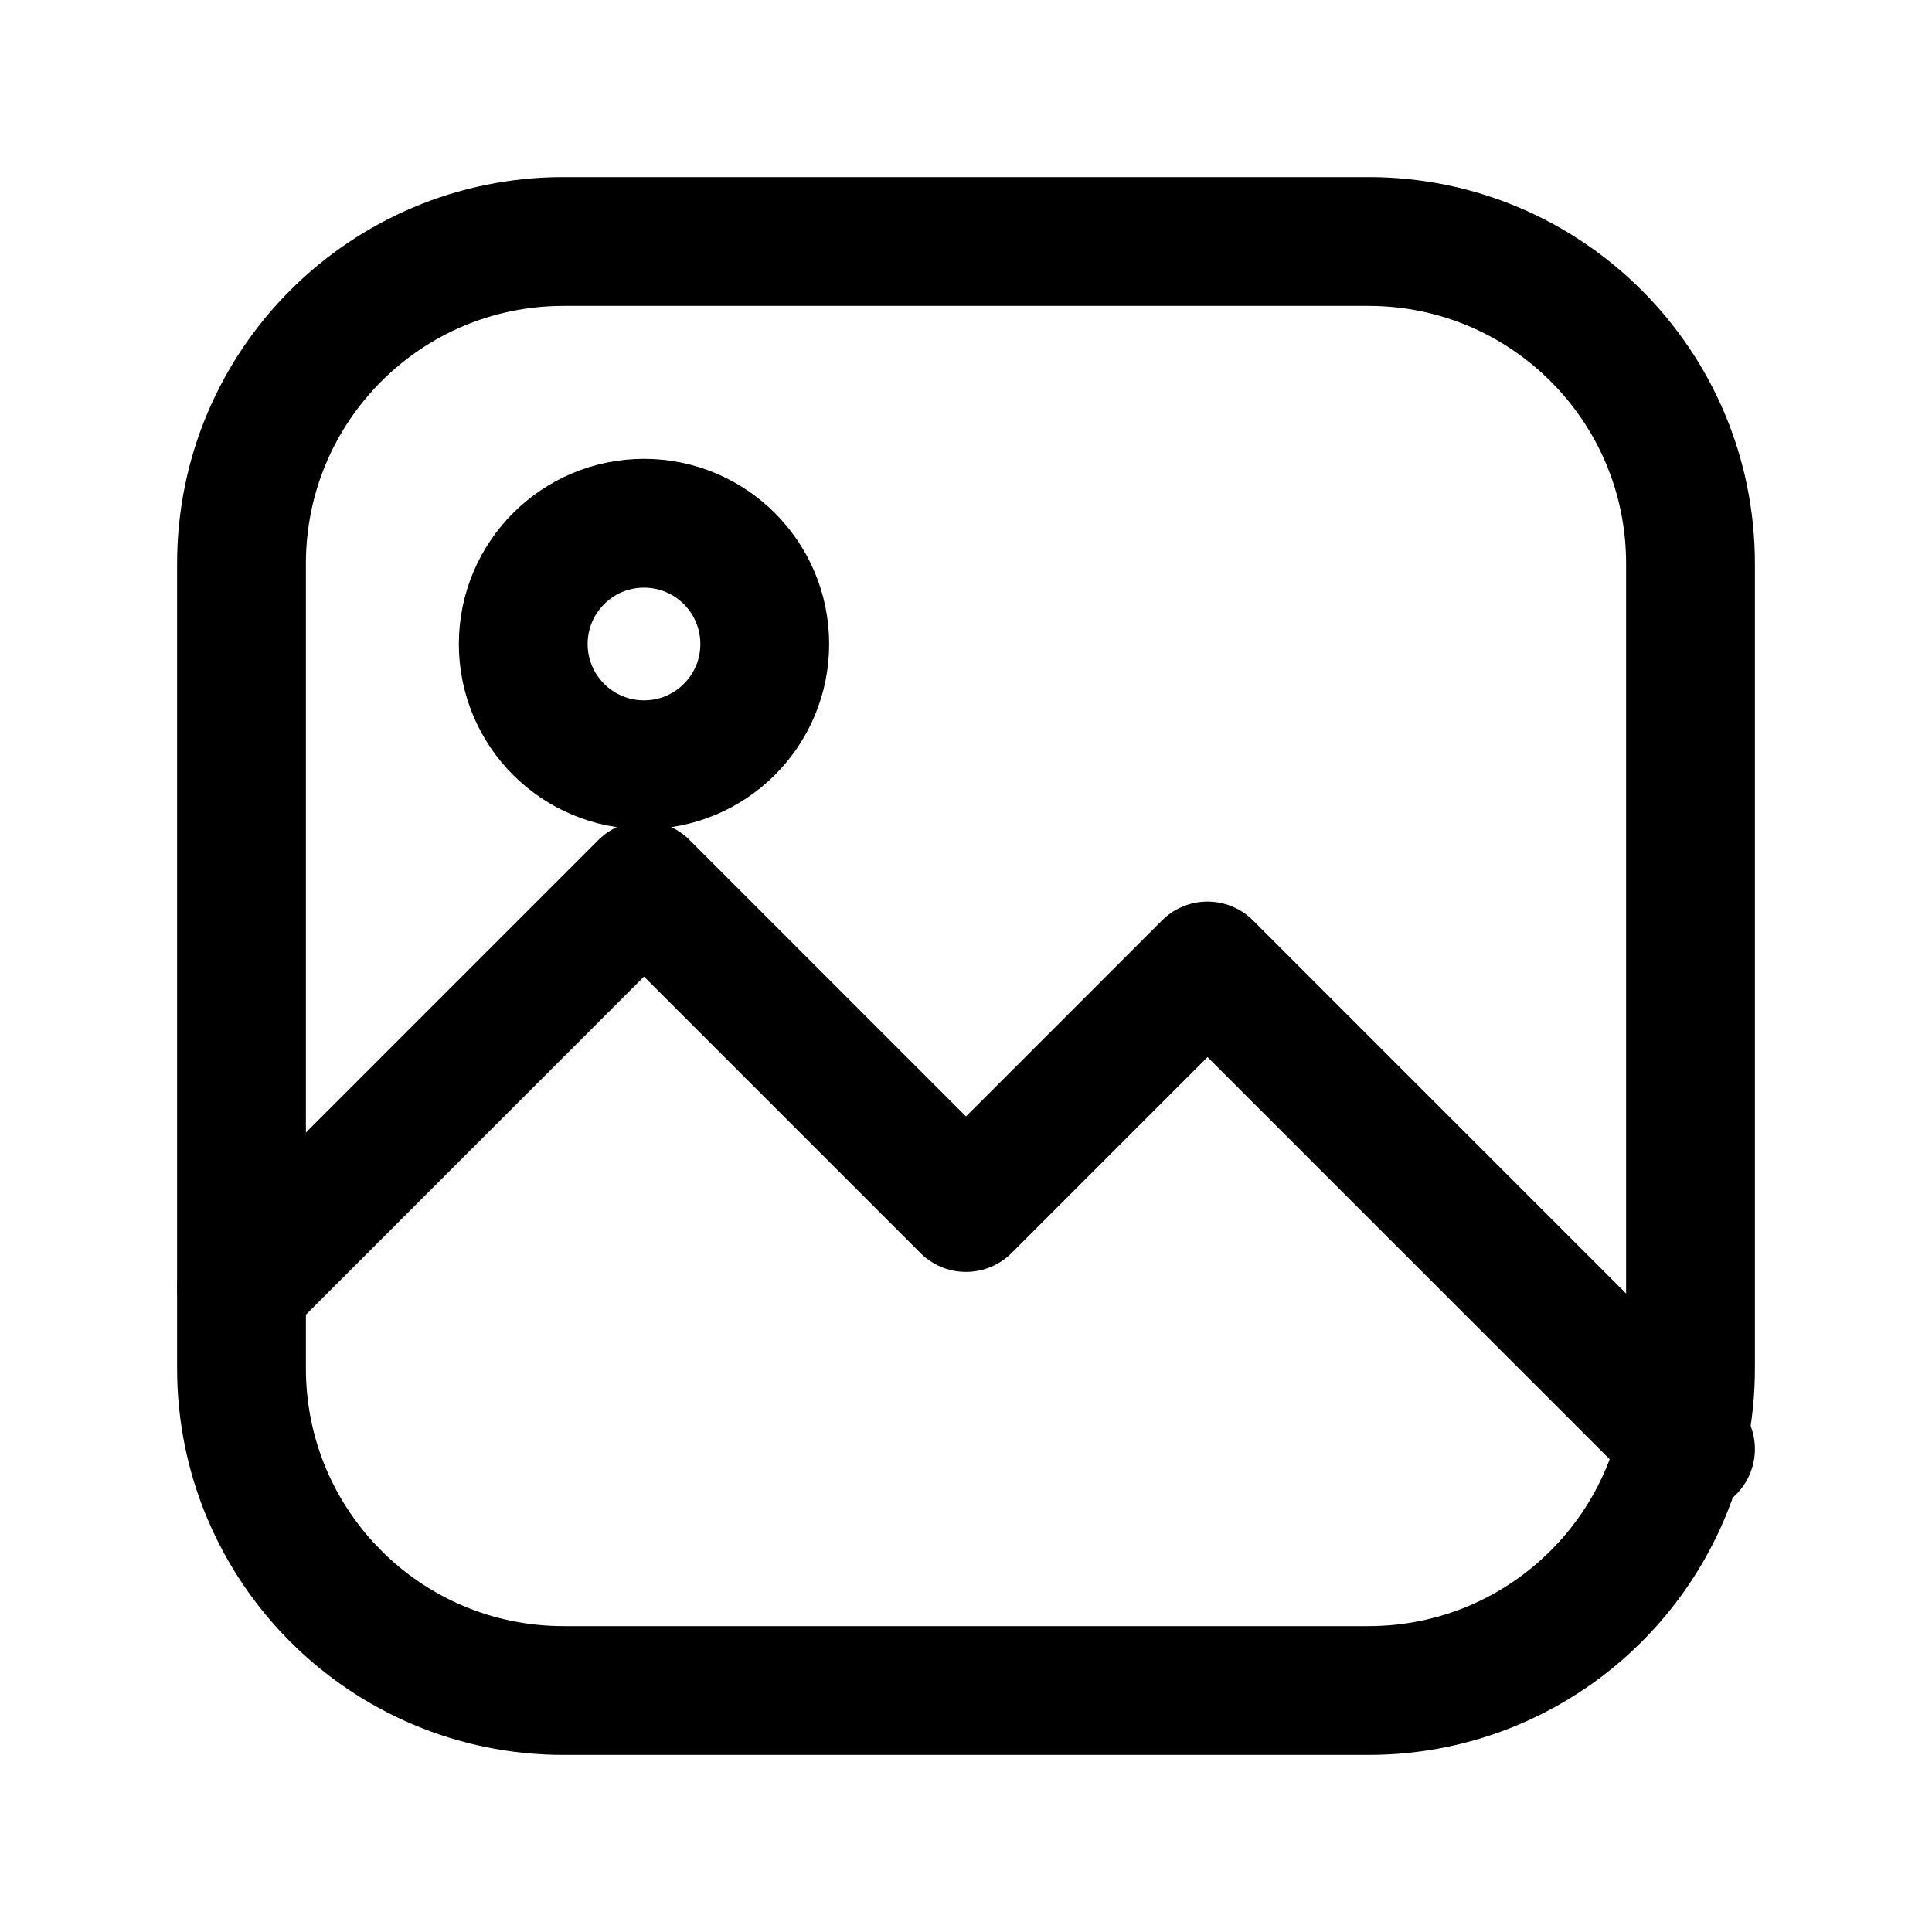
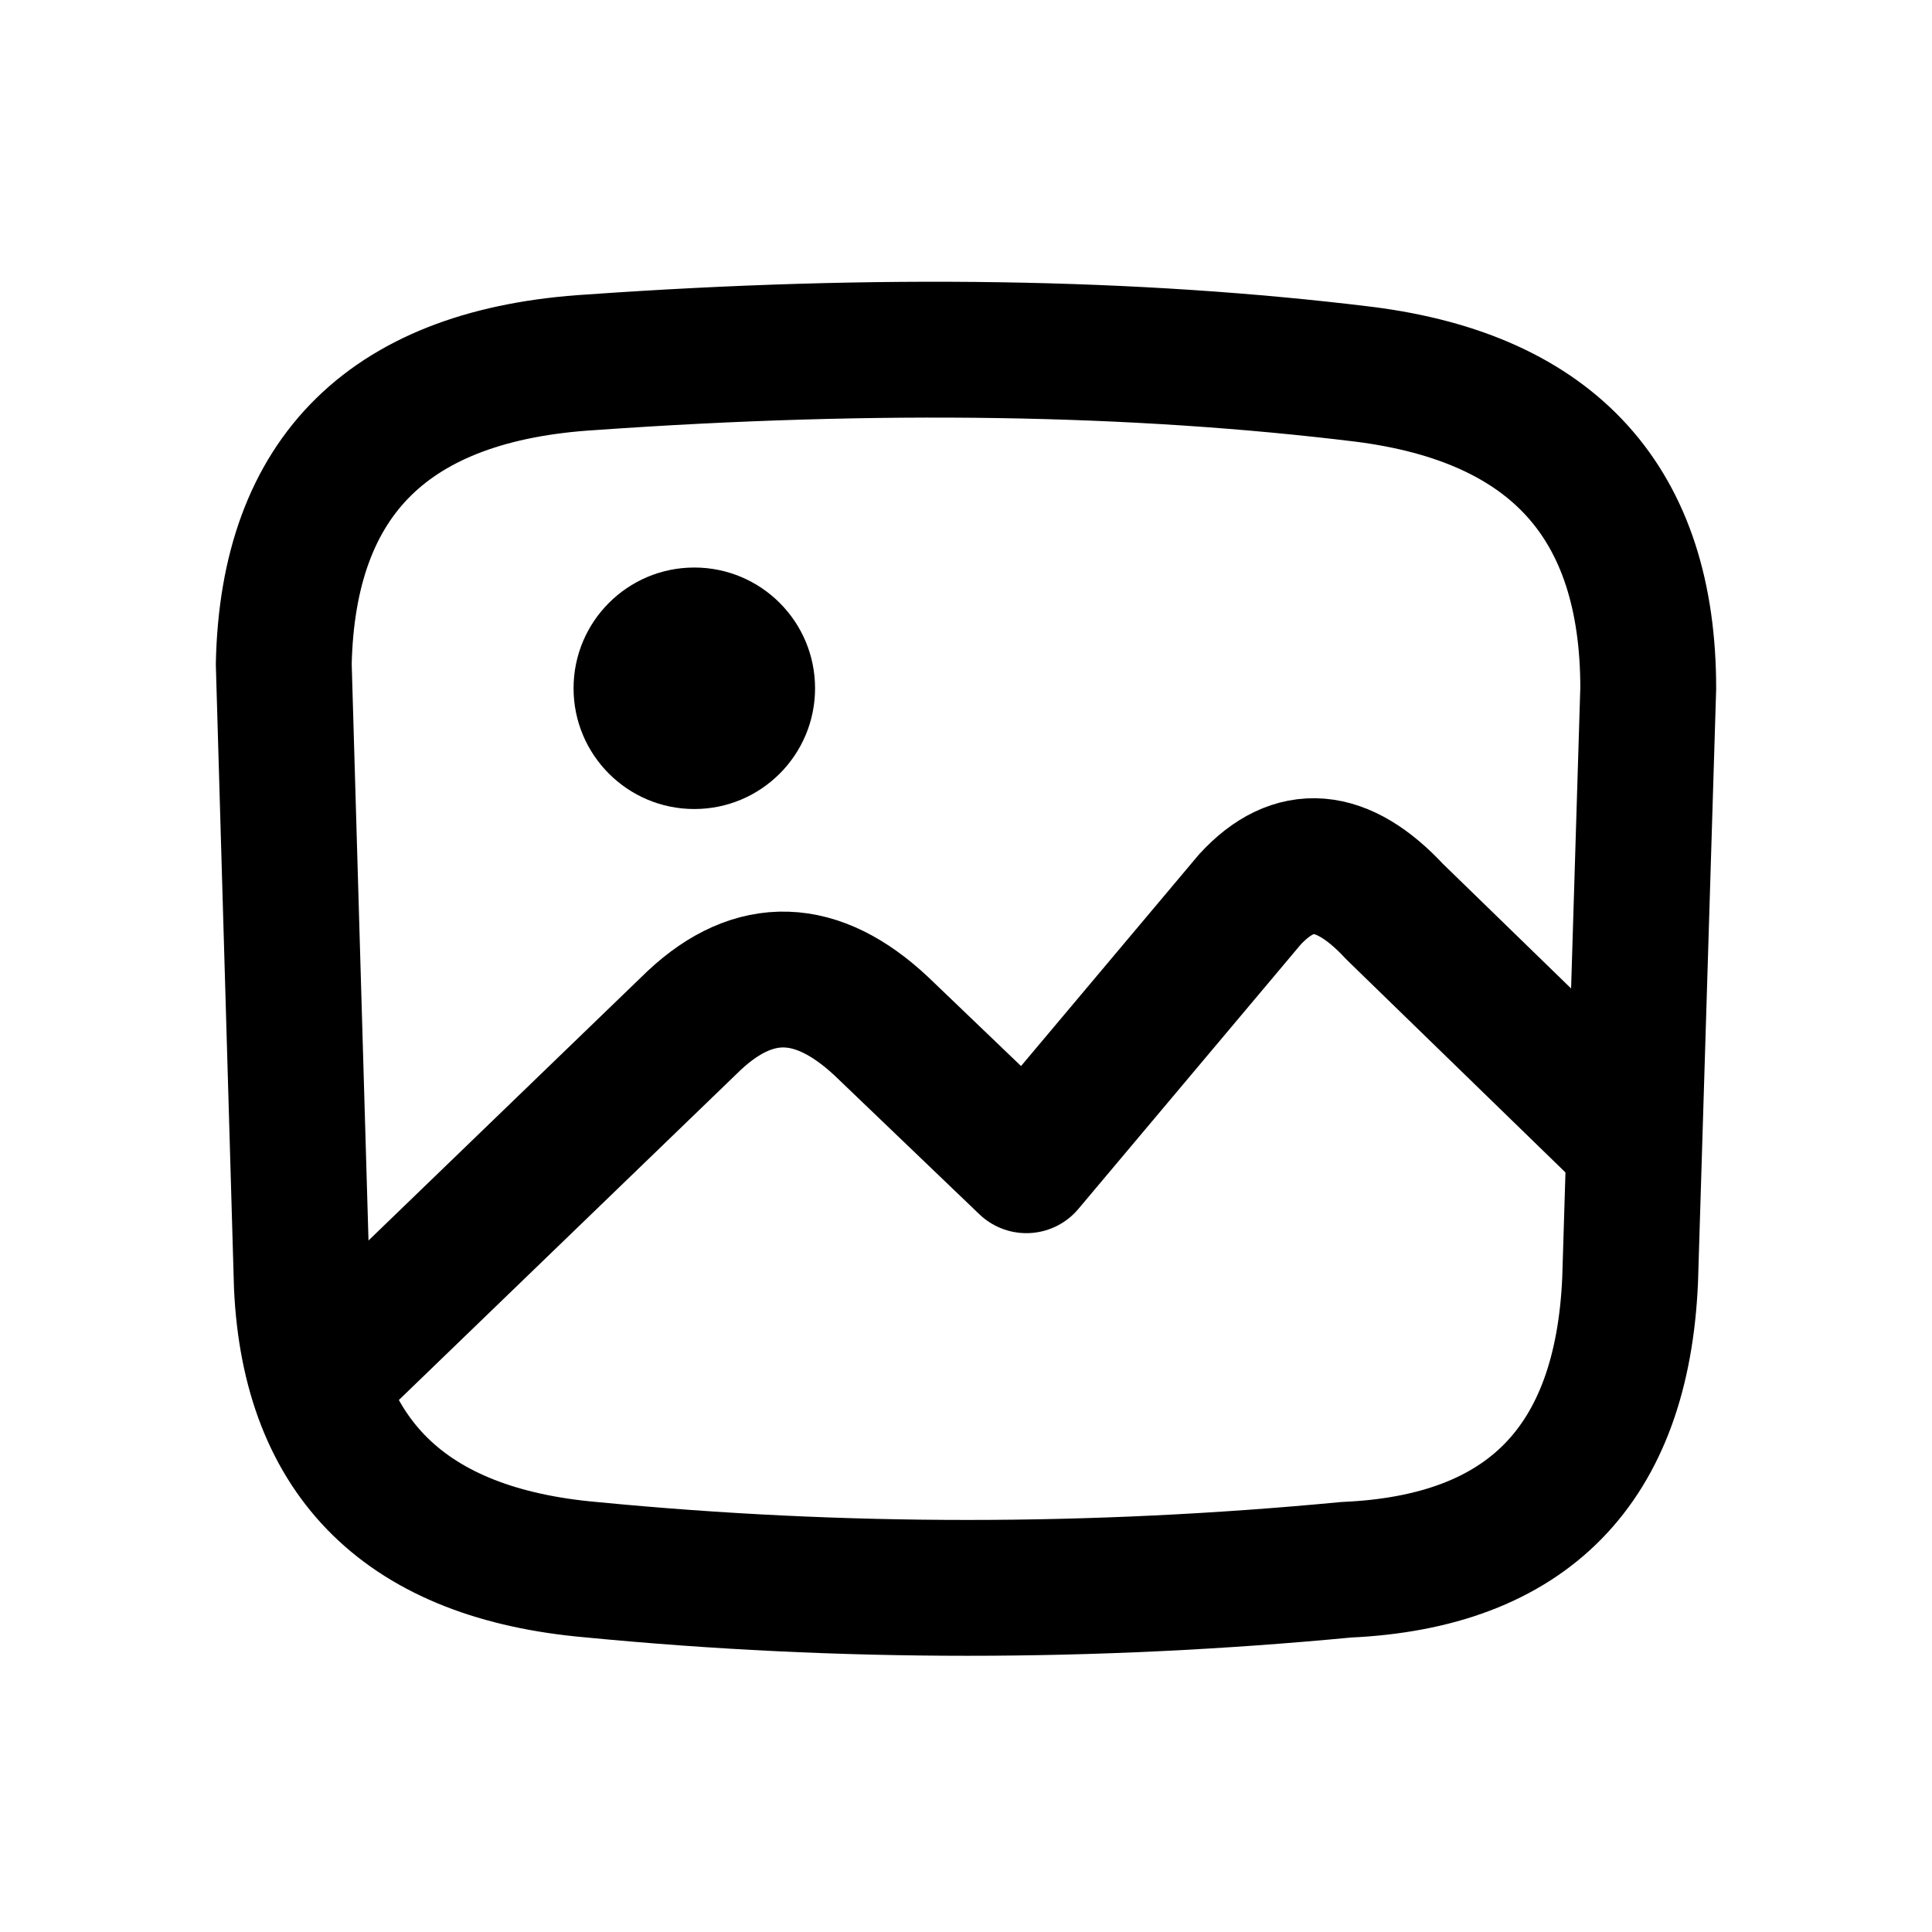
- <svg xmlns="http://www.w3.org/2000/svg" width="24" height="24" viewBox="0 0 24 24" fill="none" stroke="#000" stroke-width="1.6" stroke-linecap="round" stroke-linejoin="round">
-   <rect x="3" y="3" width="18" height="18" rx="4" />
-   <circle cx="8" cy="8" r="1.5" />
-   <path d="m3 16 5-5 4 4 3-3 6 6" />
+ <svg xmlns="http://www.w3.org/2000/svg" width="32" height="32" viewBox="0 0 32 32" fill="none" stroke="#000" stroke-width="2.25" stroke-linecap="round" stroke-linejoin="round">
+   <path d="M4.7 11Q4.8 6.3 9.8 6Q16.9 5.5 22.6 6.2Q27.3 6.8 27.3 11.4L27 21.2Q26.8 25.8 22.3 26Q16 26.6 9.8 26Q5.2 25.6 5 21.3Z" />
+   <path d="M5.7 22.5L11.5 16.9Q13 15.5 14.6 17L17 19.3 20.7 14.9Q21.8 13.7 23.1 15.1L26.7 18.6" />
+   <circle cx="11.5" cy="11.4" r="2" fill="#000" stroke="none" />
</svg>
